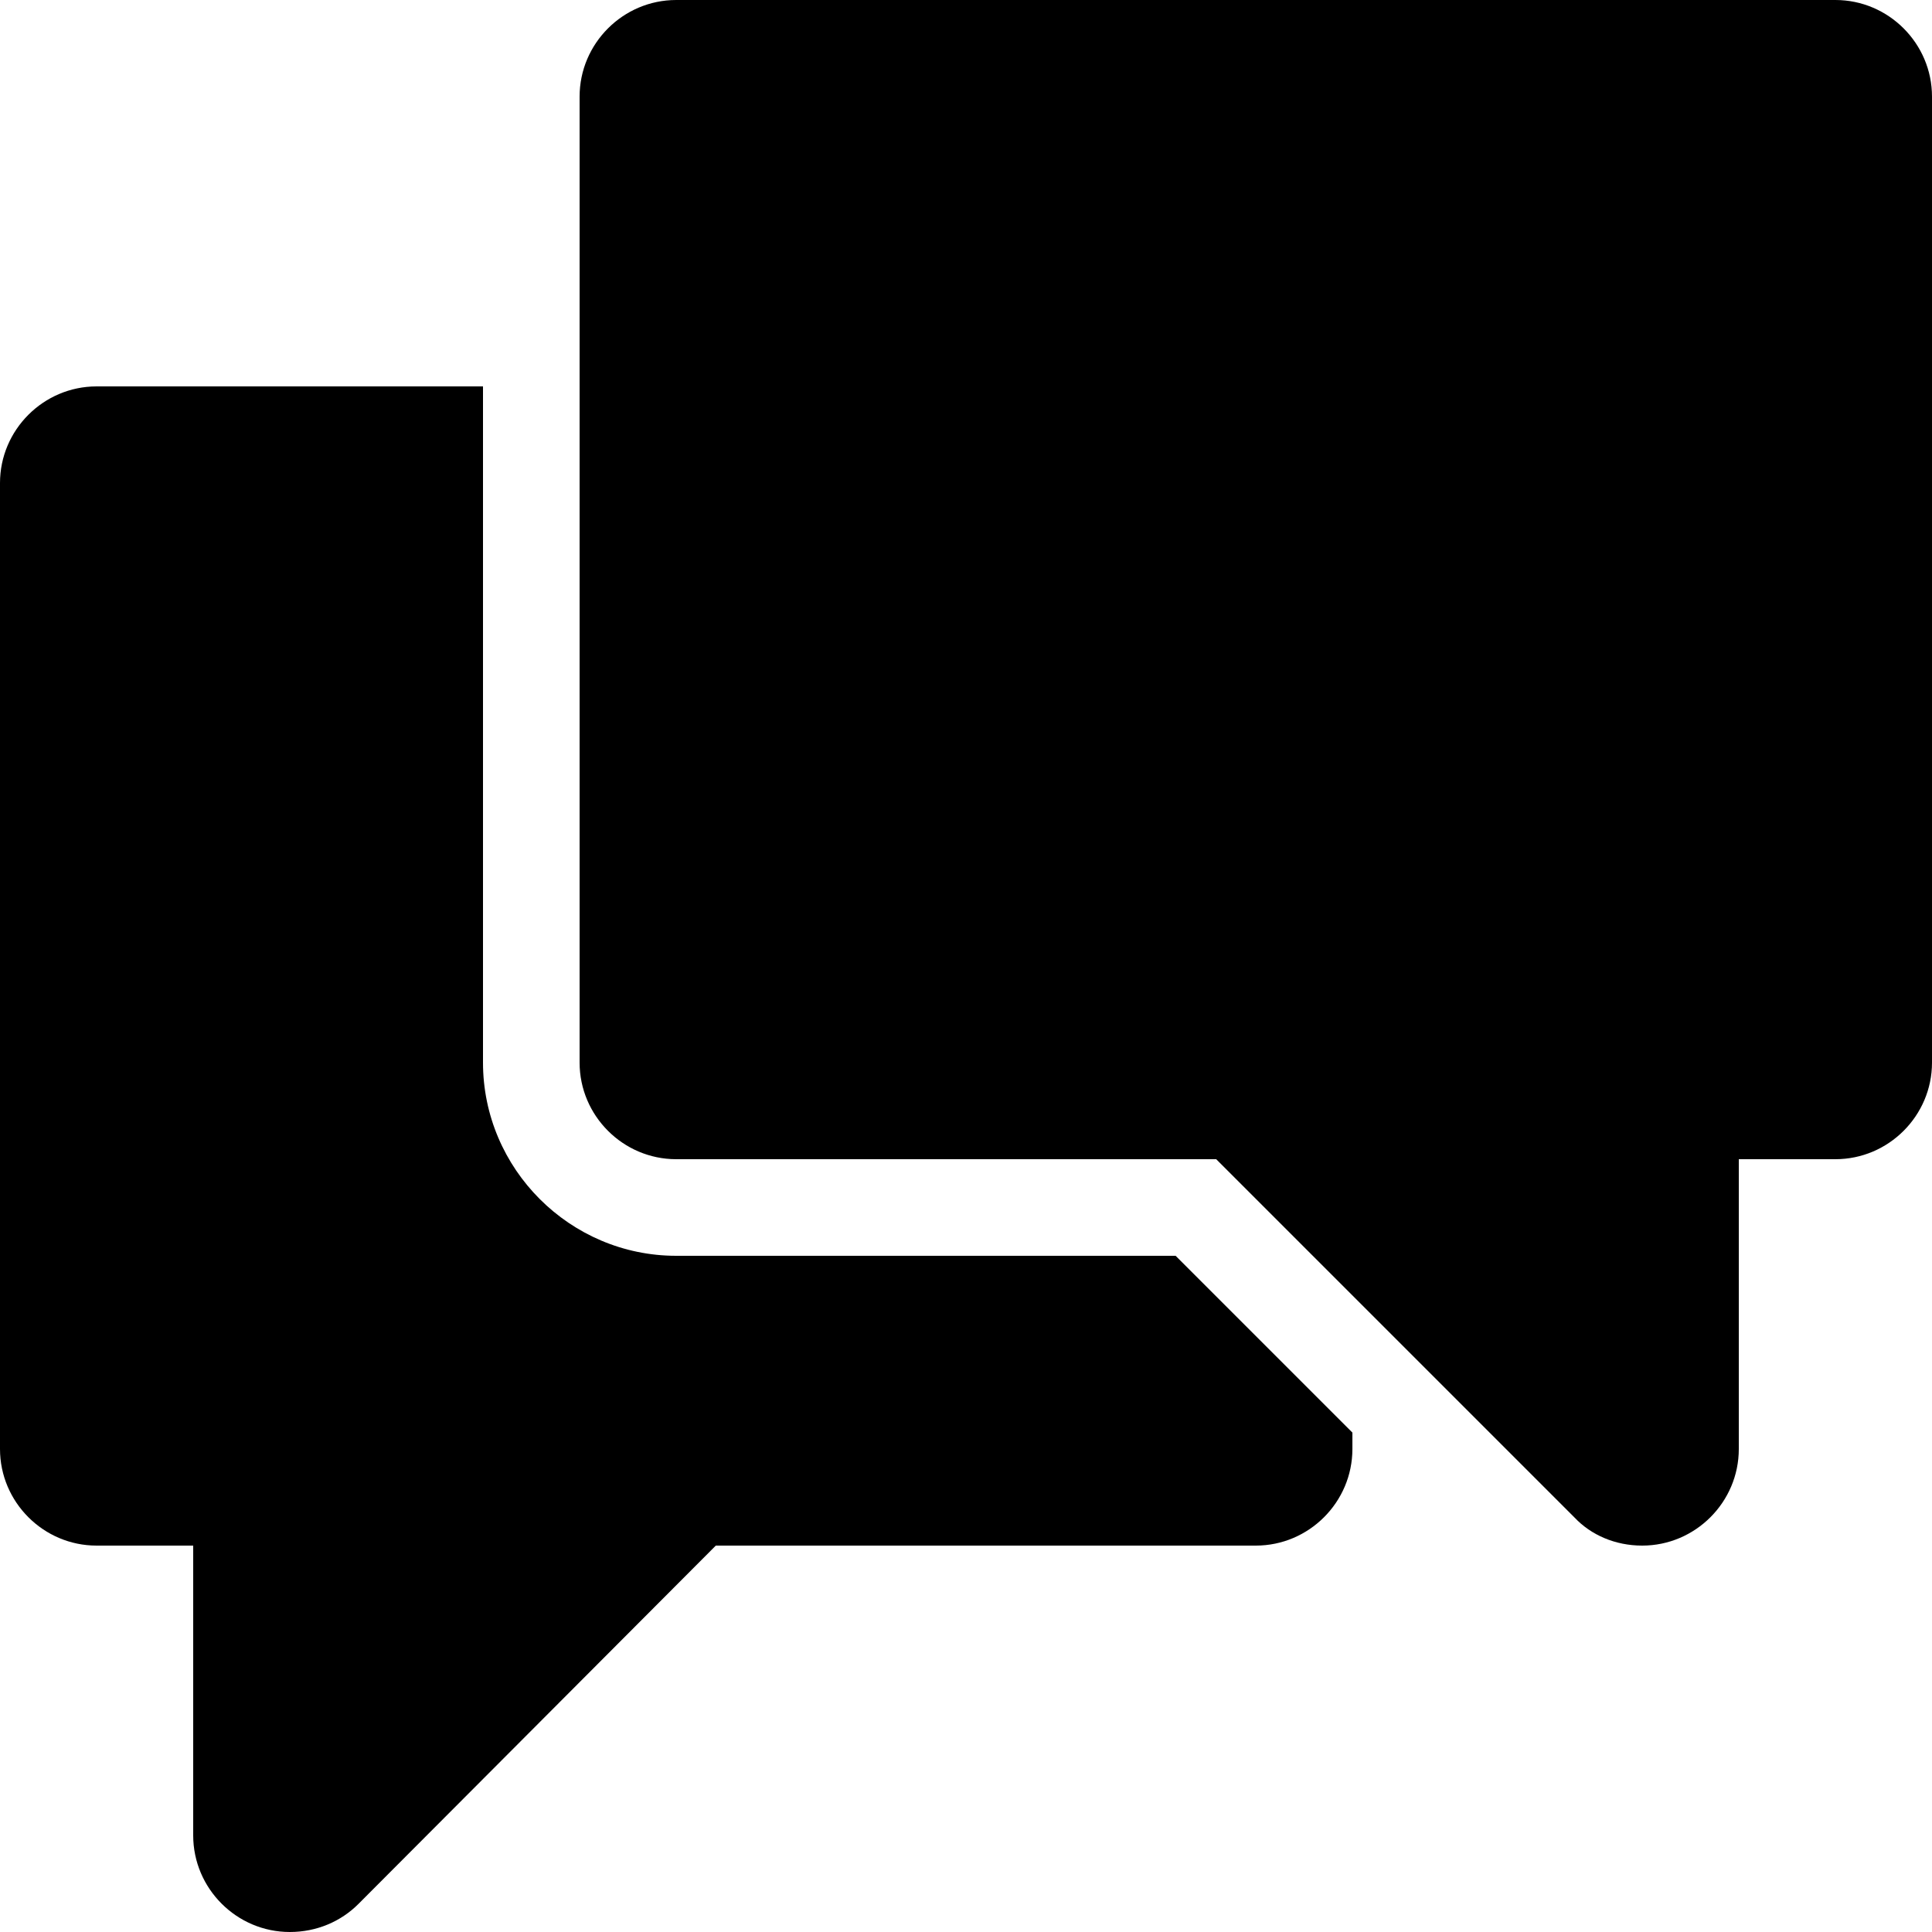
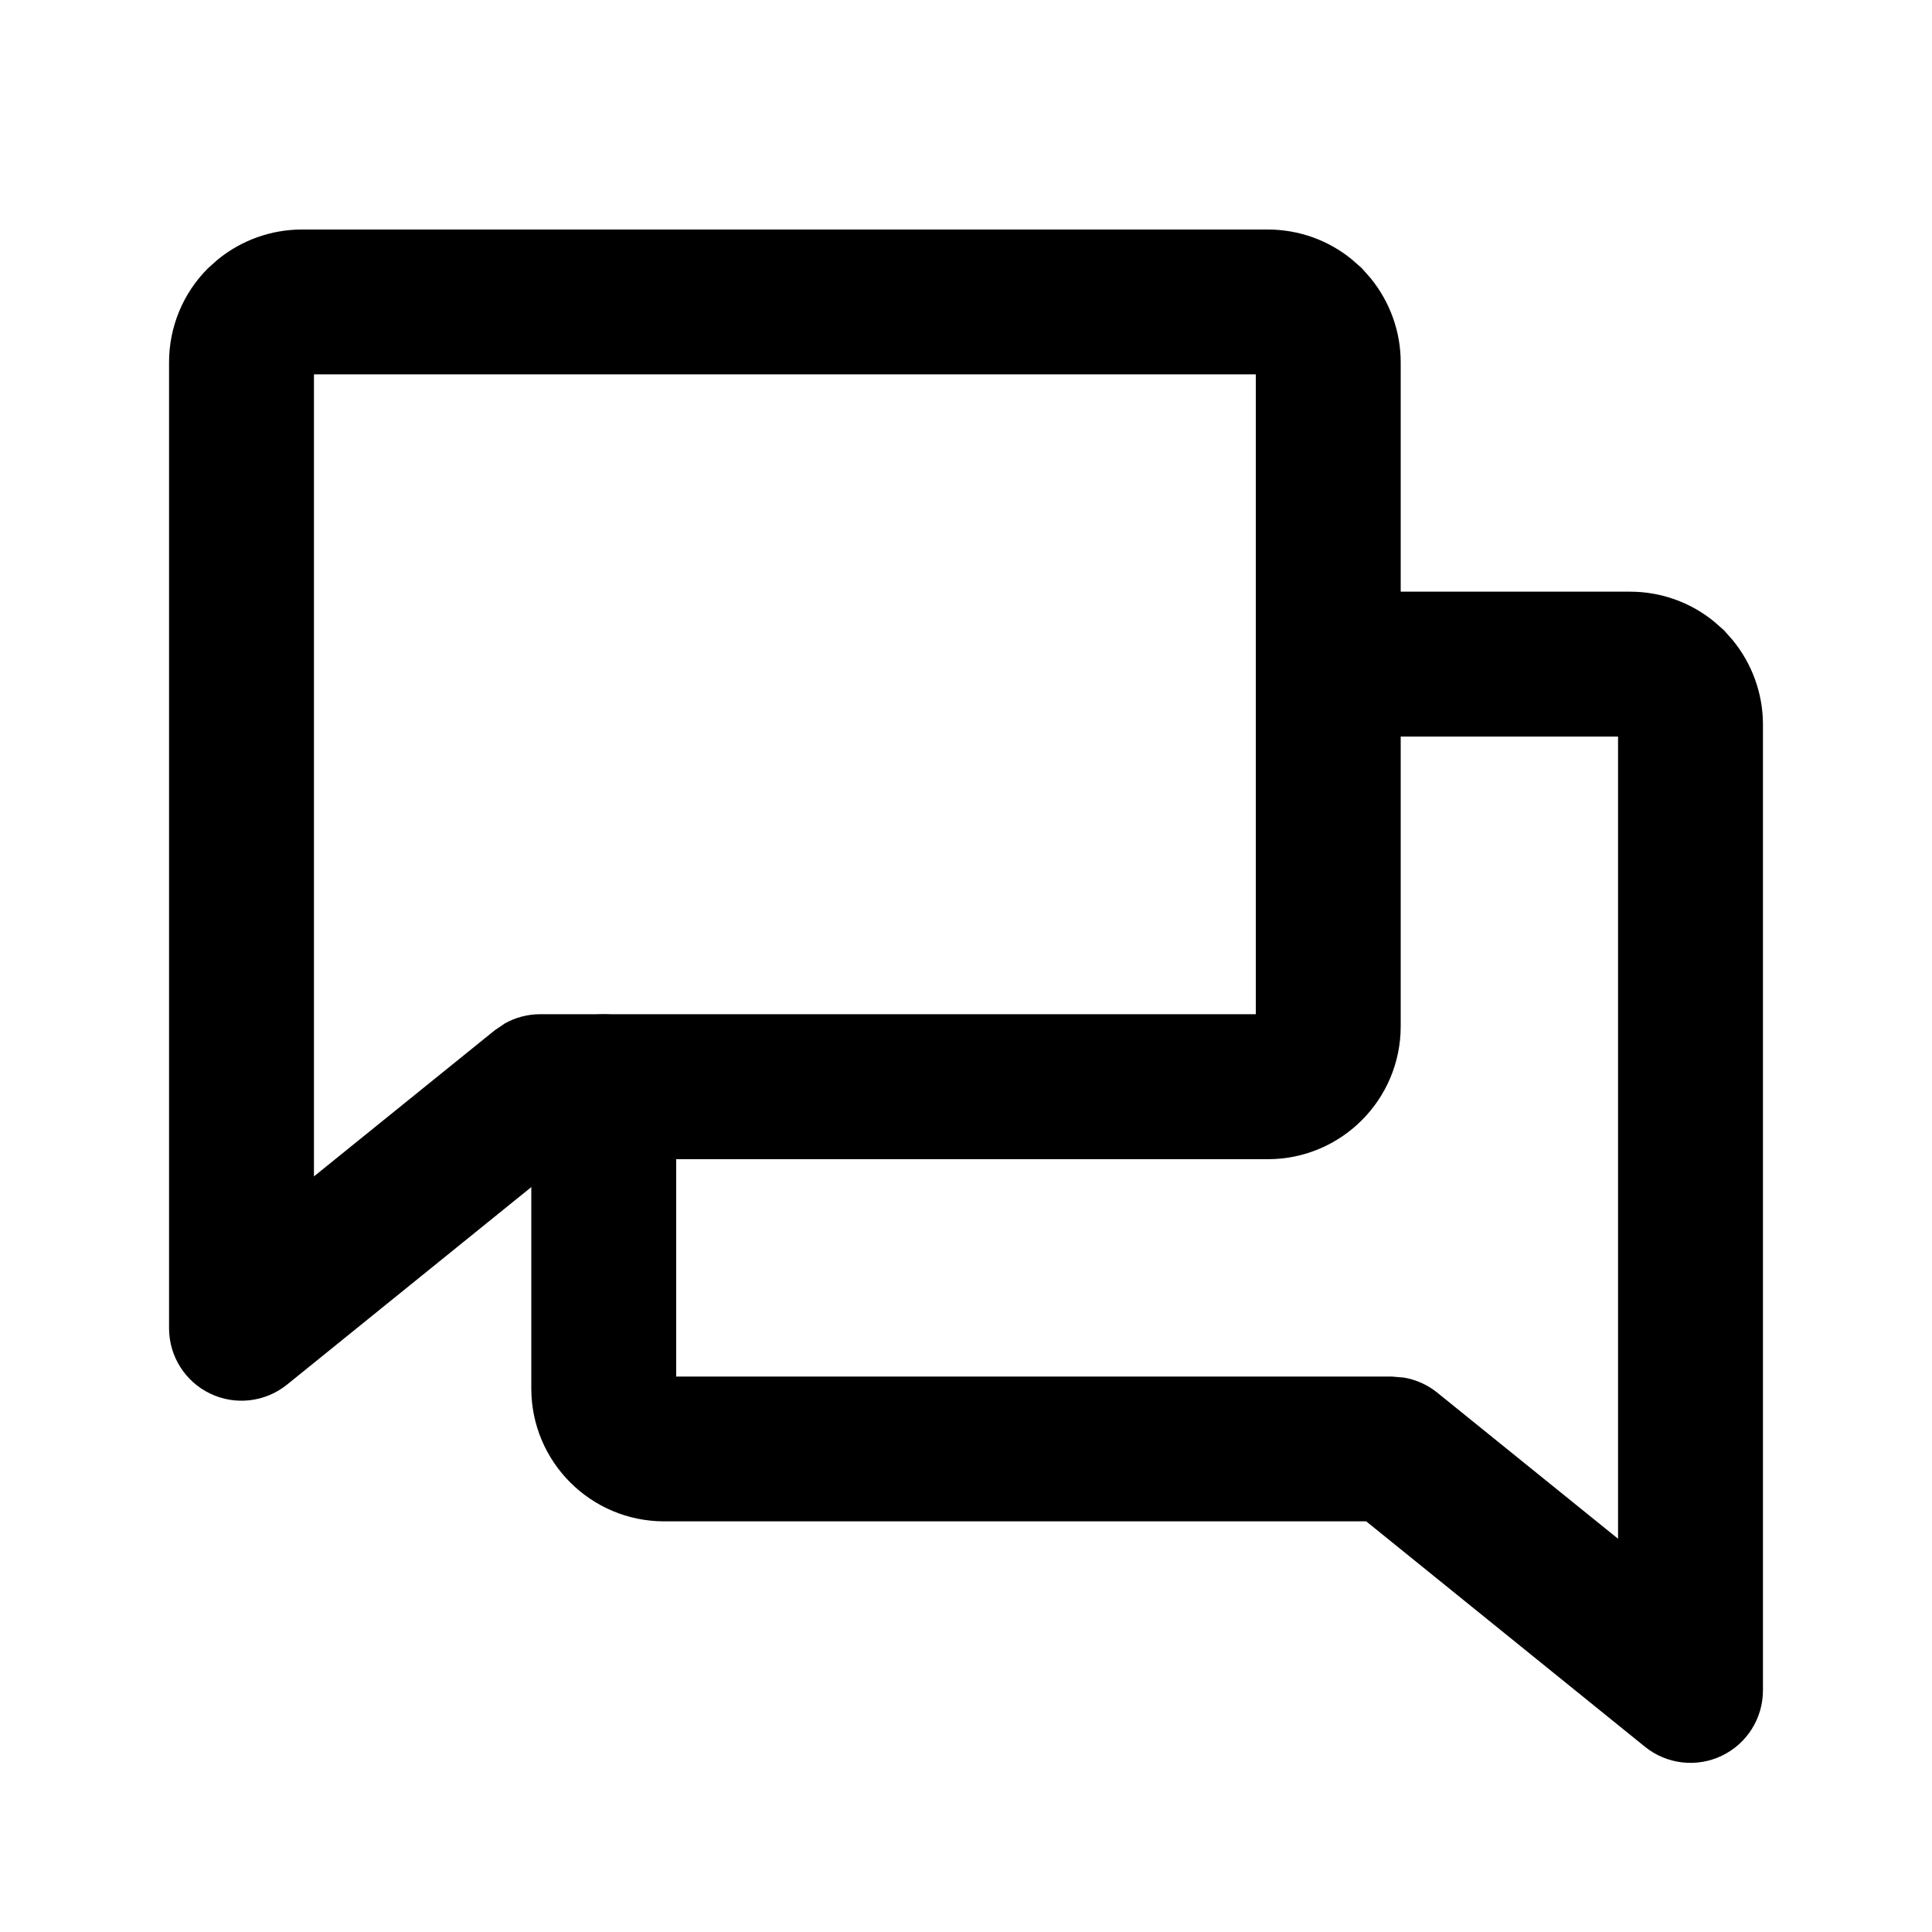
- <svg xmlns="http://www.w3.org/2000/svg" version="1.1" id="Layer_1" x="0px" y="0px" viewBox="0 0 20 20" enable-background="new 0 0 20 20" xml:space="preserve">
-   <g id="chat">
-     <g>
-       <path fill-rule="evenodd" clip-rule="evenodd" d="M19,0H7C6.45,0,6,0.45,6,1v10c0,0.55,0.45,1,1,1h5.59l3.71,3.71    C16.47,15.89,16.72,16,17,16c0.55,0,1-0.45,1-1v-3h1c0.55,0,1-0.45,1-1V1C20,0.45,19.55,0,19,0z M7,13c-1.1,0-2-0.9-2-2V4H1    C0.45,4,0,4.45,0,5v10c0,0.55,0.45,1,1,1h1v3c0,0.55,0.45,1,1,1c0.28,0,0.53-0.11,0.71-0.29L7.41,16H13c0.55,0,1-0.45,1-1v-0.17    L12.17,13H7z" />
-     </g>
-   </g>
+ <svg xmlns="http://www.w3.org/2000/svg" viewBox="0 0 20 20">
+   <path d="m3.25 12.178 1.871-1.512.106-.072a.75.75 0 0 1 .365-.095H13V3.875H3.25zm11.25-1.554A1.376 1.376 0 0 1 13.125 12H5.857l-2.885 2.333a.75.75 0 0 1-1.222-.583v-10c0-.364.144-.714.402-.972l.102-.091c.245-.2.552-.311.871-.311h10c.319 0 .626.11.871.311l.102.09.09.102c.2.245.312.552.312.872z" />
+   <path d="M18.25 17.5a.75.75 0 0 1-1.222.582l-2.885-2.333H6.875A1.376 1.376 0 0 1 5.5 14.375V11.25a.75.75 0 0 1 1.5 0v3h7.408l.127.011a.75.75 0 0 1 .344.156l1.871 1.512V7.625h-3a.75.75 0 0 1 0-1.5h3.125c.319 0 .626.11.871.311l.102.09.09.102c.2.245.312.552.312.872z" />
</svg>
